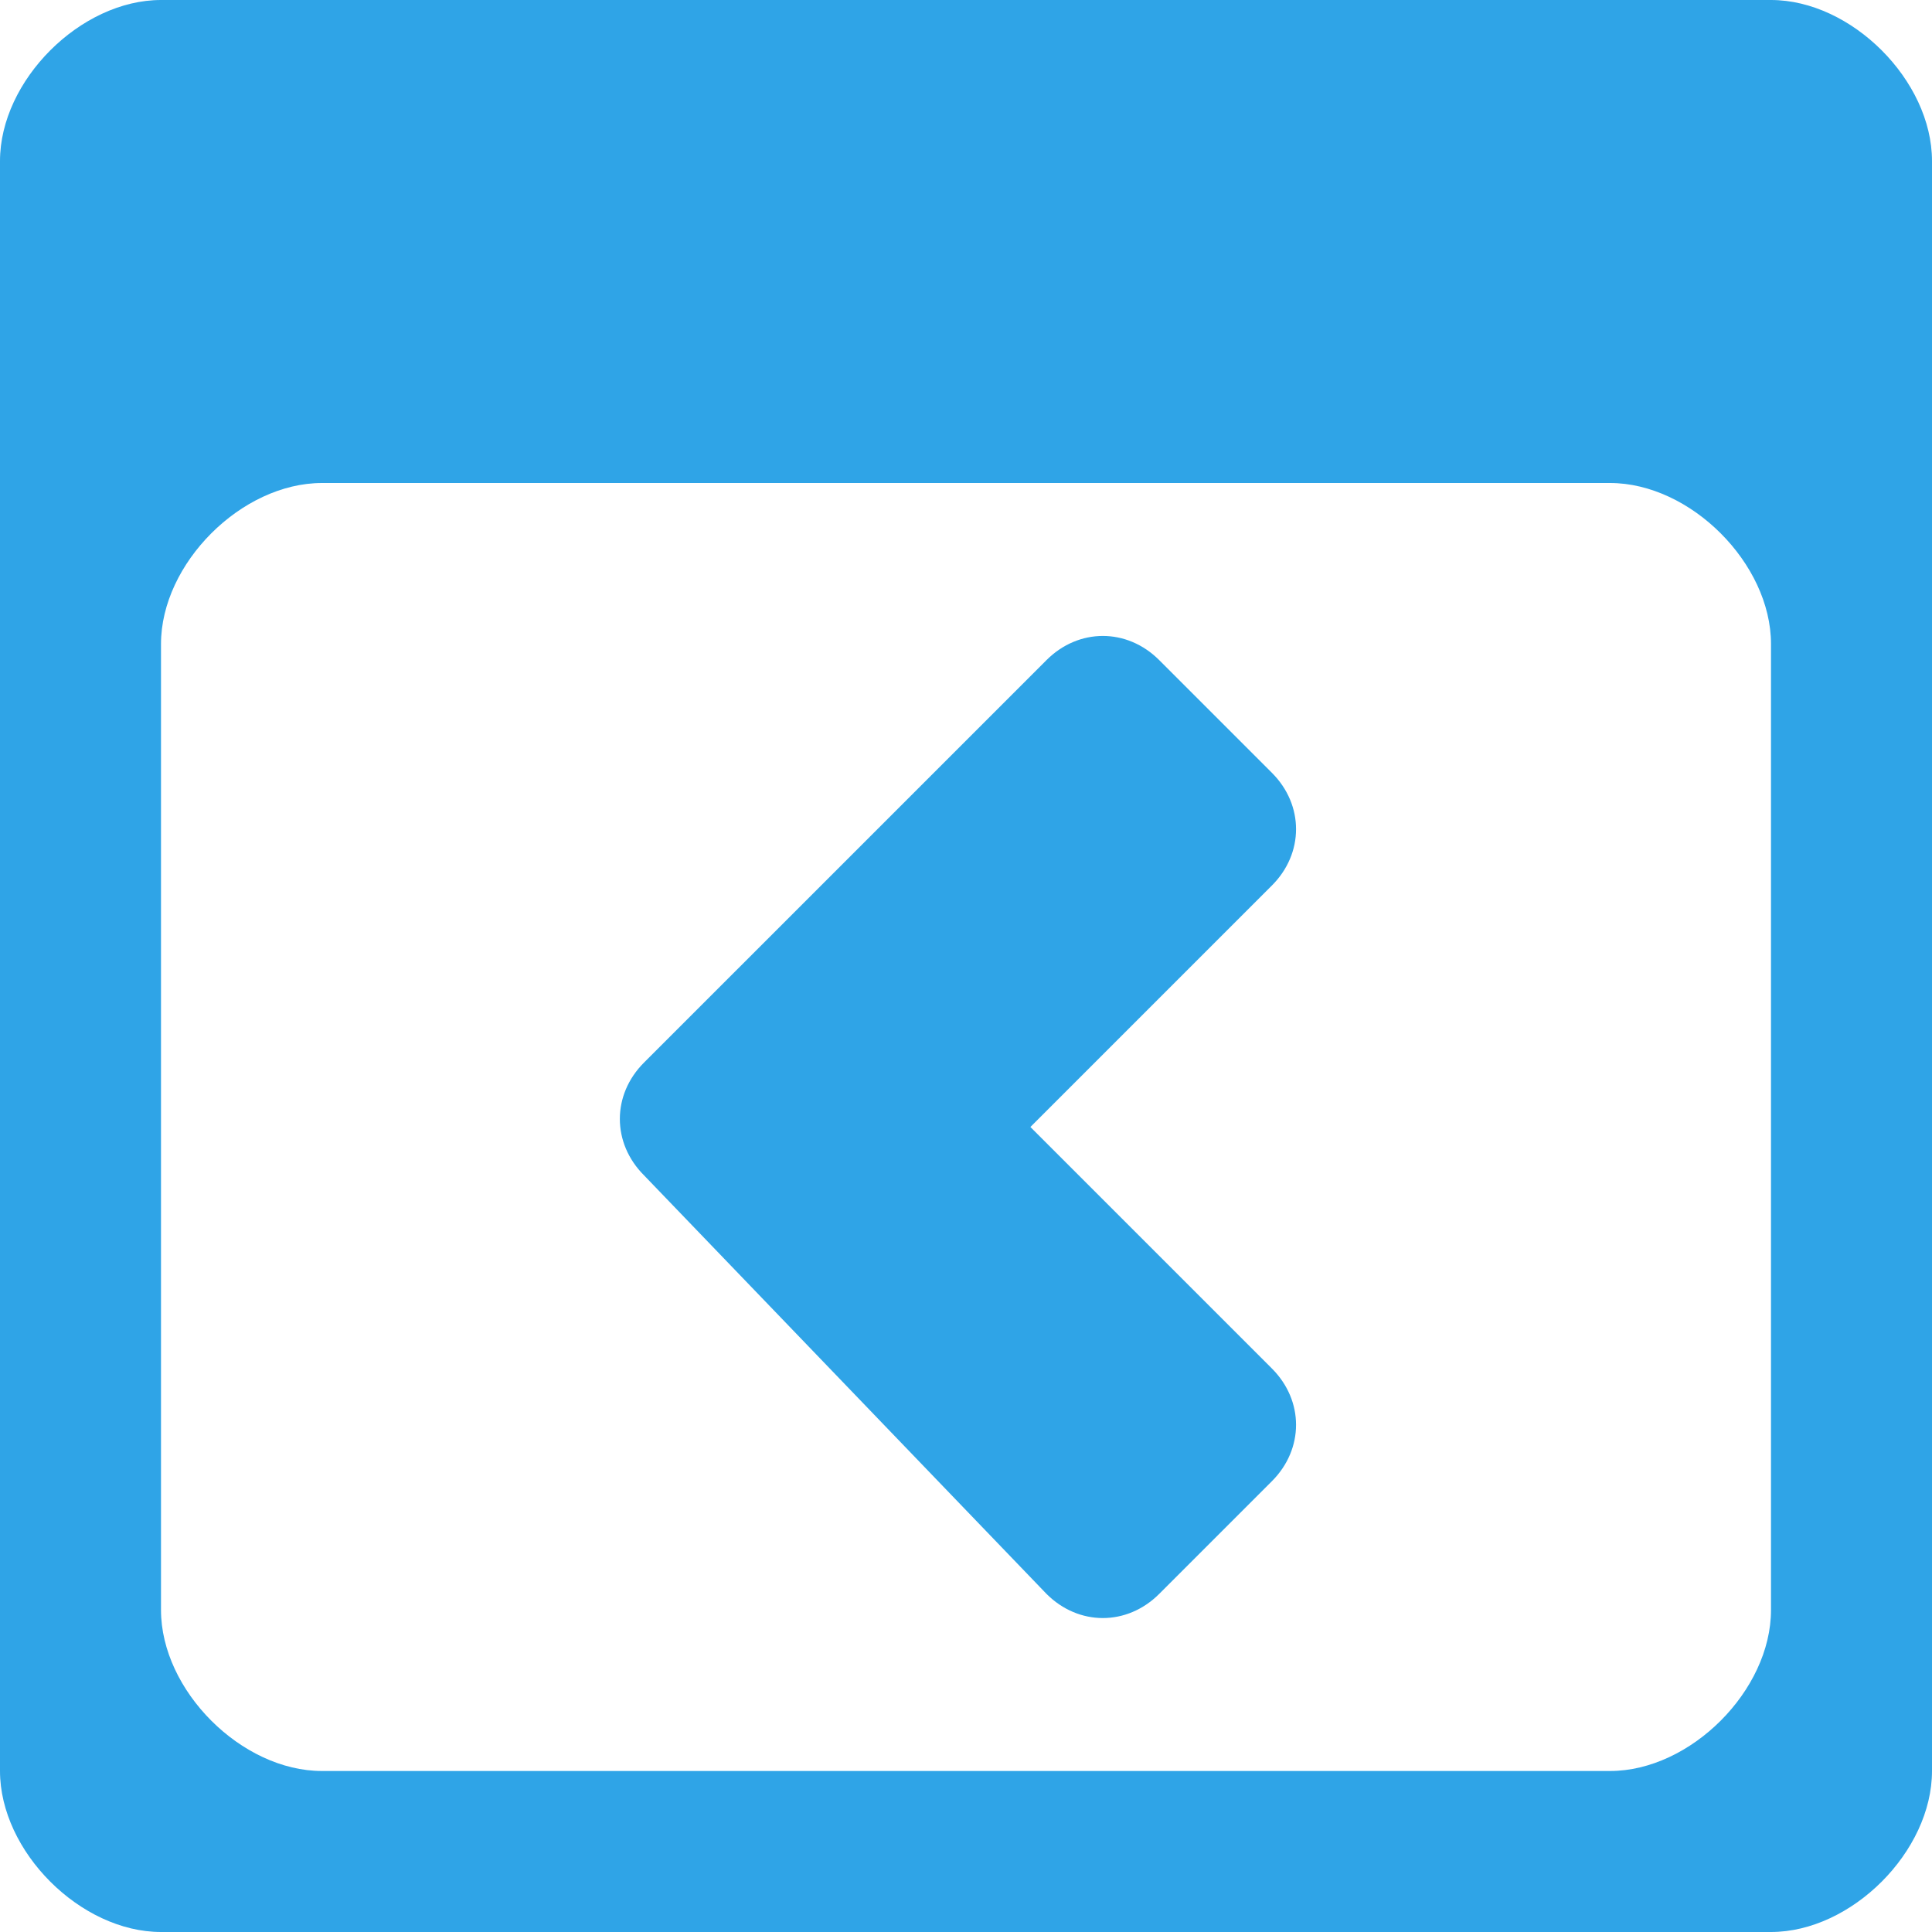
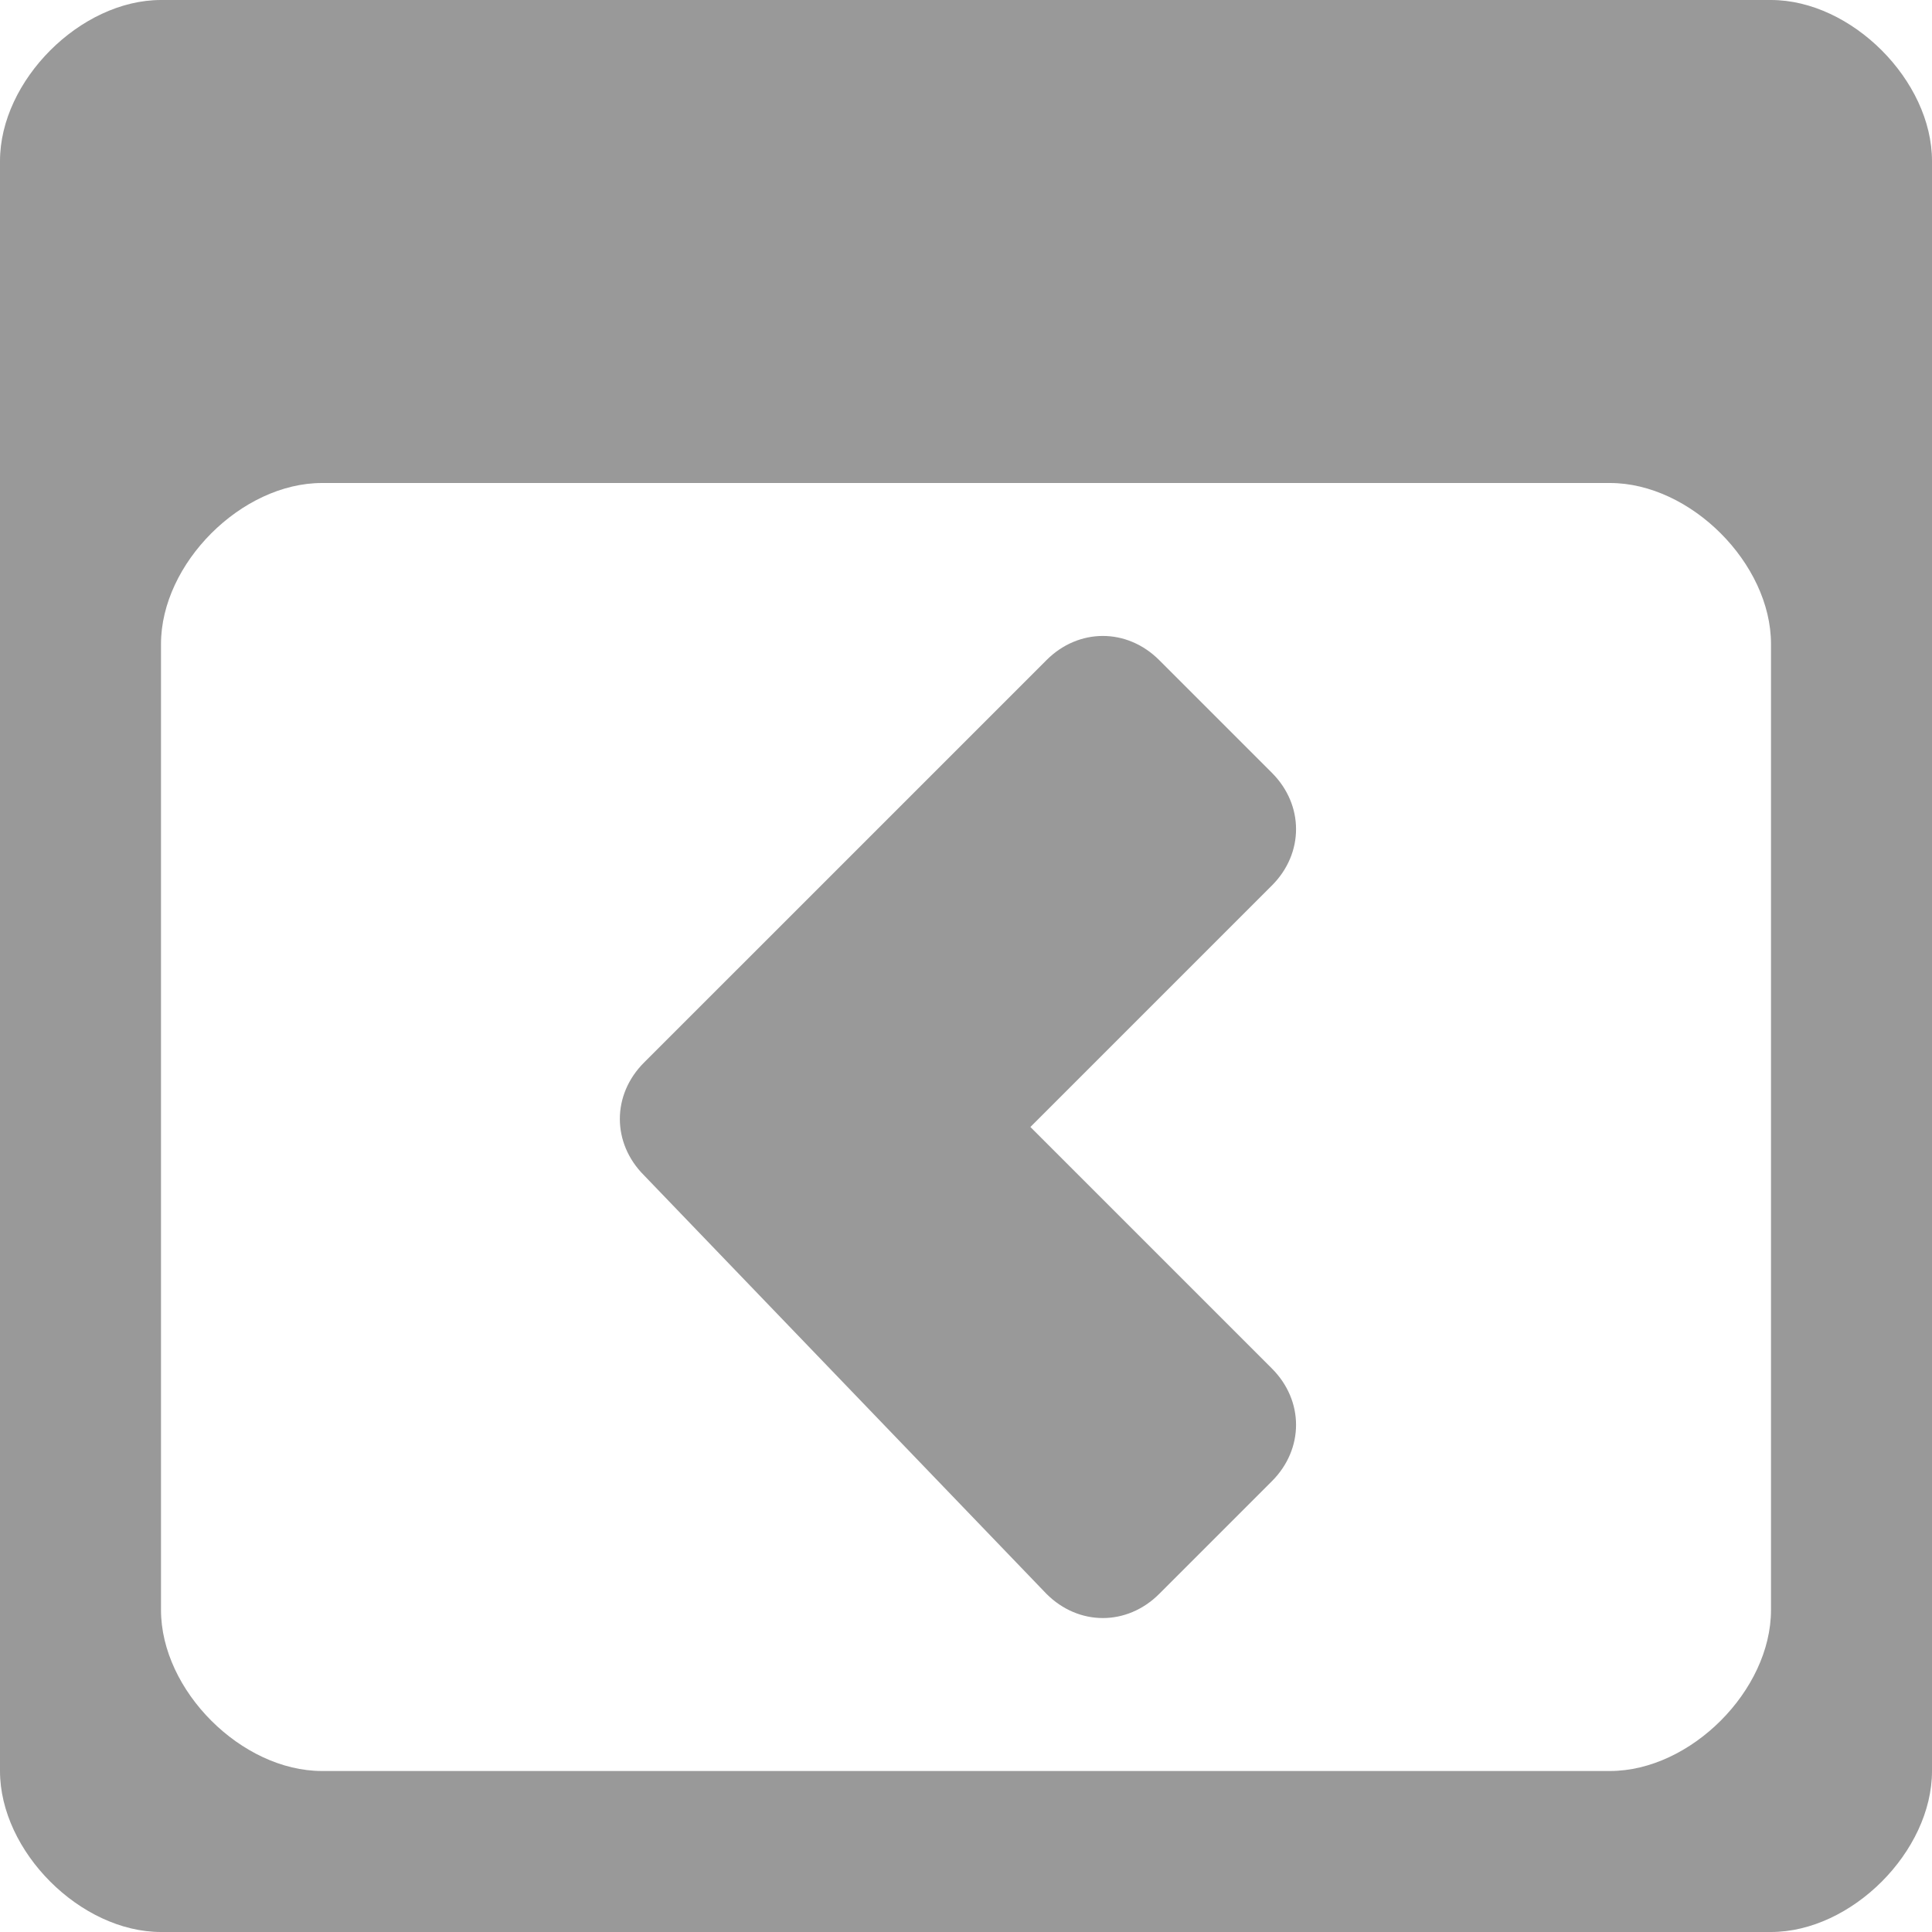
<svg xmlns="http://www.w3.org/2000/svg" width="12" height="12" viewBox="0 0 12 12" preserveAspectRatio="xMinYMid meet" overflow="visible">
-   <path d="M11 0h-10c-.5 0-1 .5-1 1v10c0 .5.5 1 1 1h10c.5 0 1-.5 1-1v-10c0-.5-.5-1-1-1zm0 10c0 .5-.5 1-1 1h-8c-.5 0-1-.5-1-1v-6c0-.5.5-1 1-1h8c.5 0 1 .5 1 1v6zm-7-3.4l.7-.7 1.8-1.8c.2-.2.5-.2.7 0l.7.7c.2.2.2.5 0 .7l-1.5 1.5 1.5 1.5c.2.2.2.5 0 .7l-.7.7c-.2.2-.5.2-.7 0l-2.5-2.6c-.2-.2-.2-.5 0-.7z" fill="#2fa4e7" />
+   <path d="M11 0h-10c-.5 0-1 .5-1 1v10c0 .5.5 1 1 1h10c.5 0 1-.5 1-1v-10c0-.5-.5-1-1-1zm0 10c0 .5-.5 1-1 1h-8c-.5 0-1-.5-1-1v-6c0-.5.5-1 1-1h8c.5 0 1 .5 1 1v6zm-7-3.4l.7-.7 1.8-1.8c.2-.2.5-.2.7 0l.7.7c.2.2.2.5 0 .7l-1.5 1.5 1.5 1.5c.2.2.2.5 0 .7l-.7.7c-.2.2-.5.2-.7 0l-2.5-2.6c-.2-.2-.2-.5 0-.7z" fill="#999" />
</svg>
